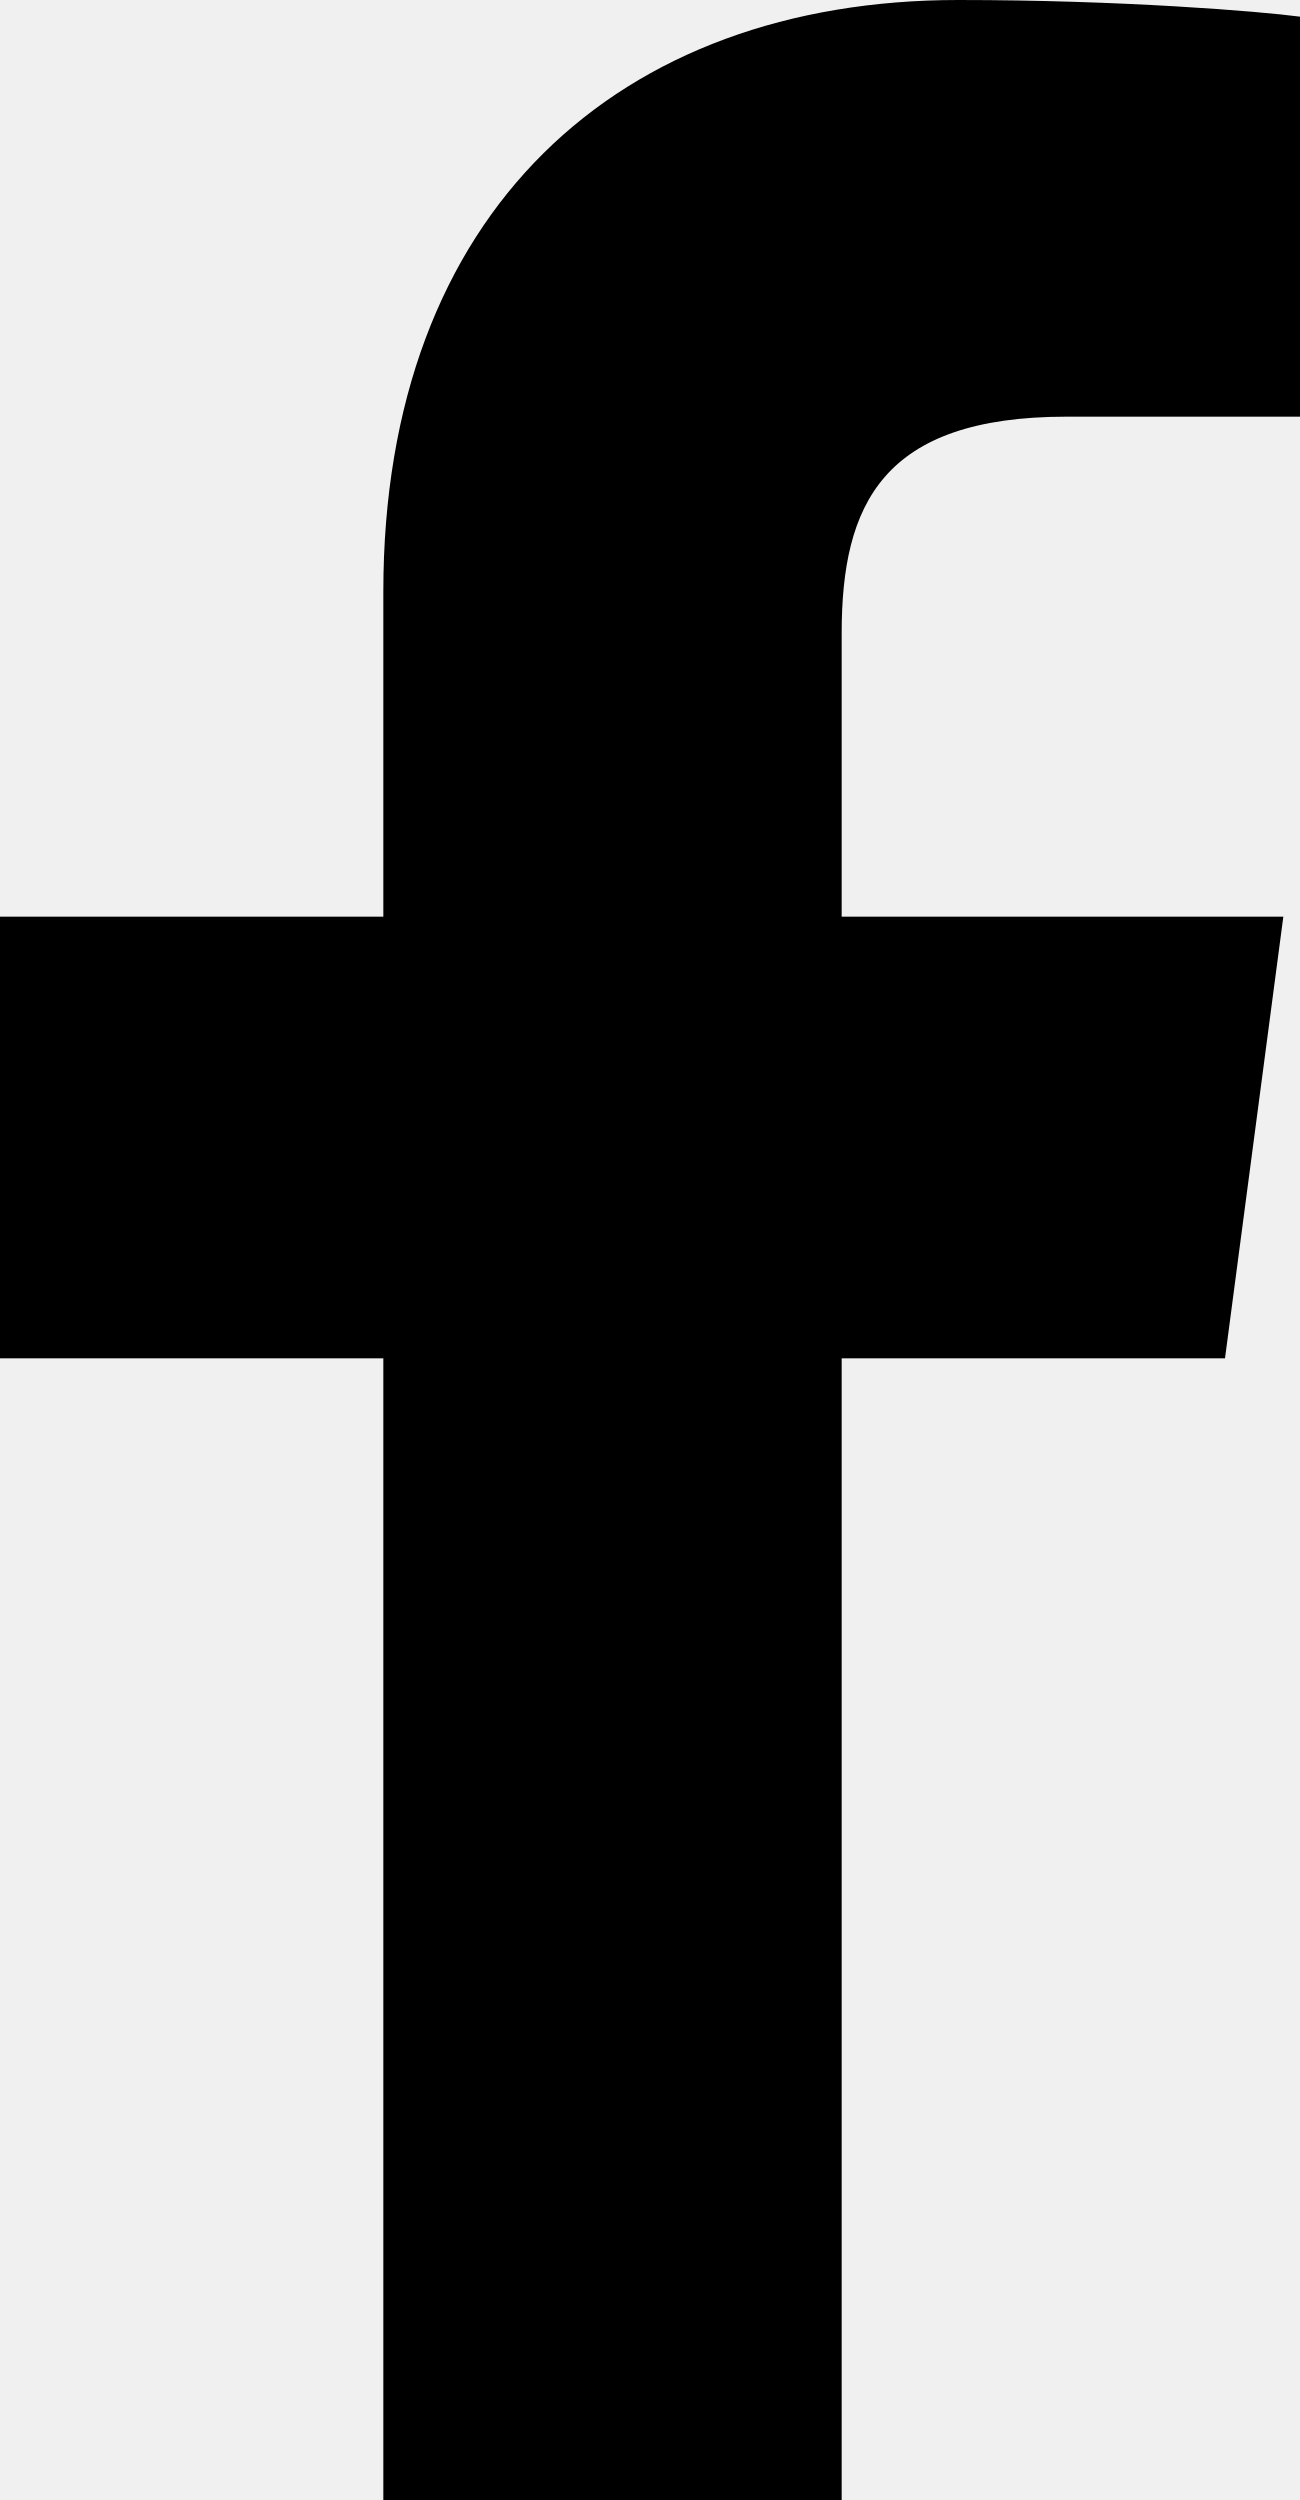
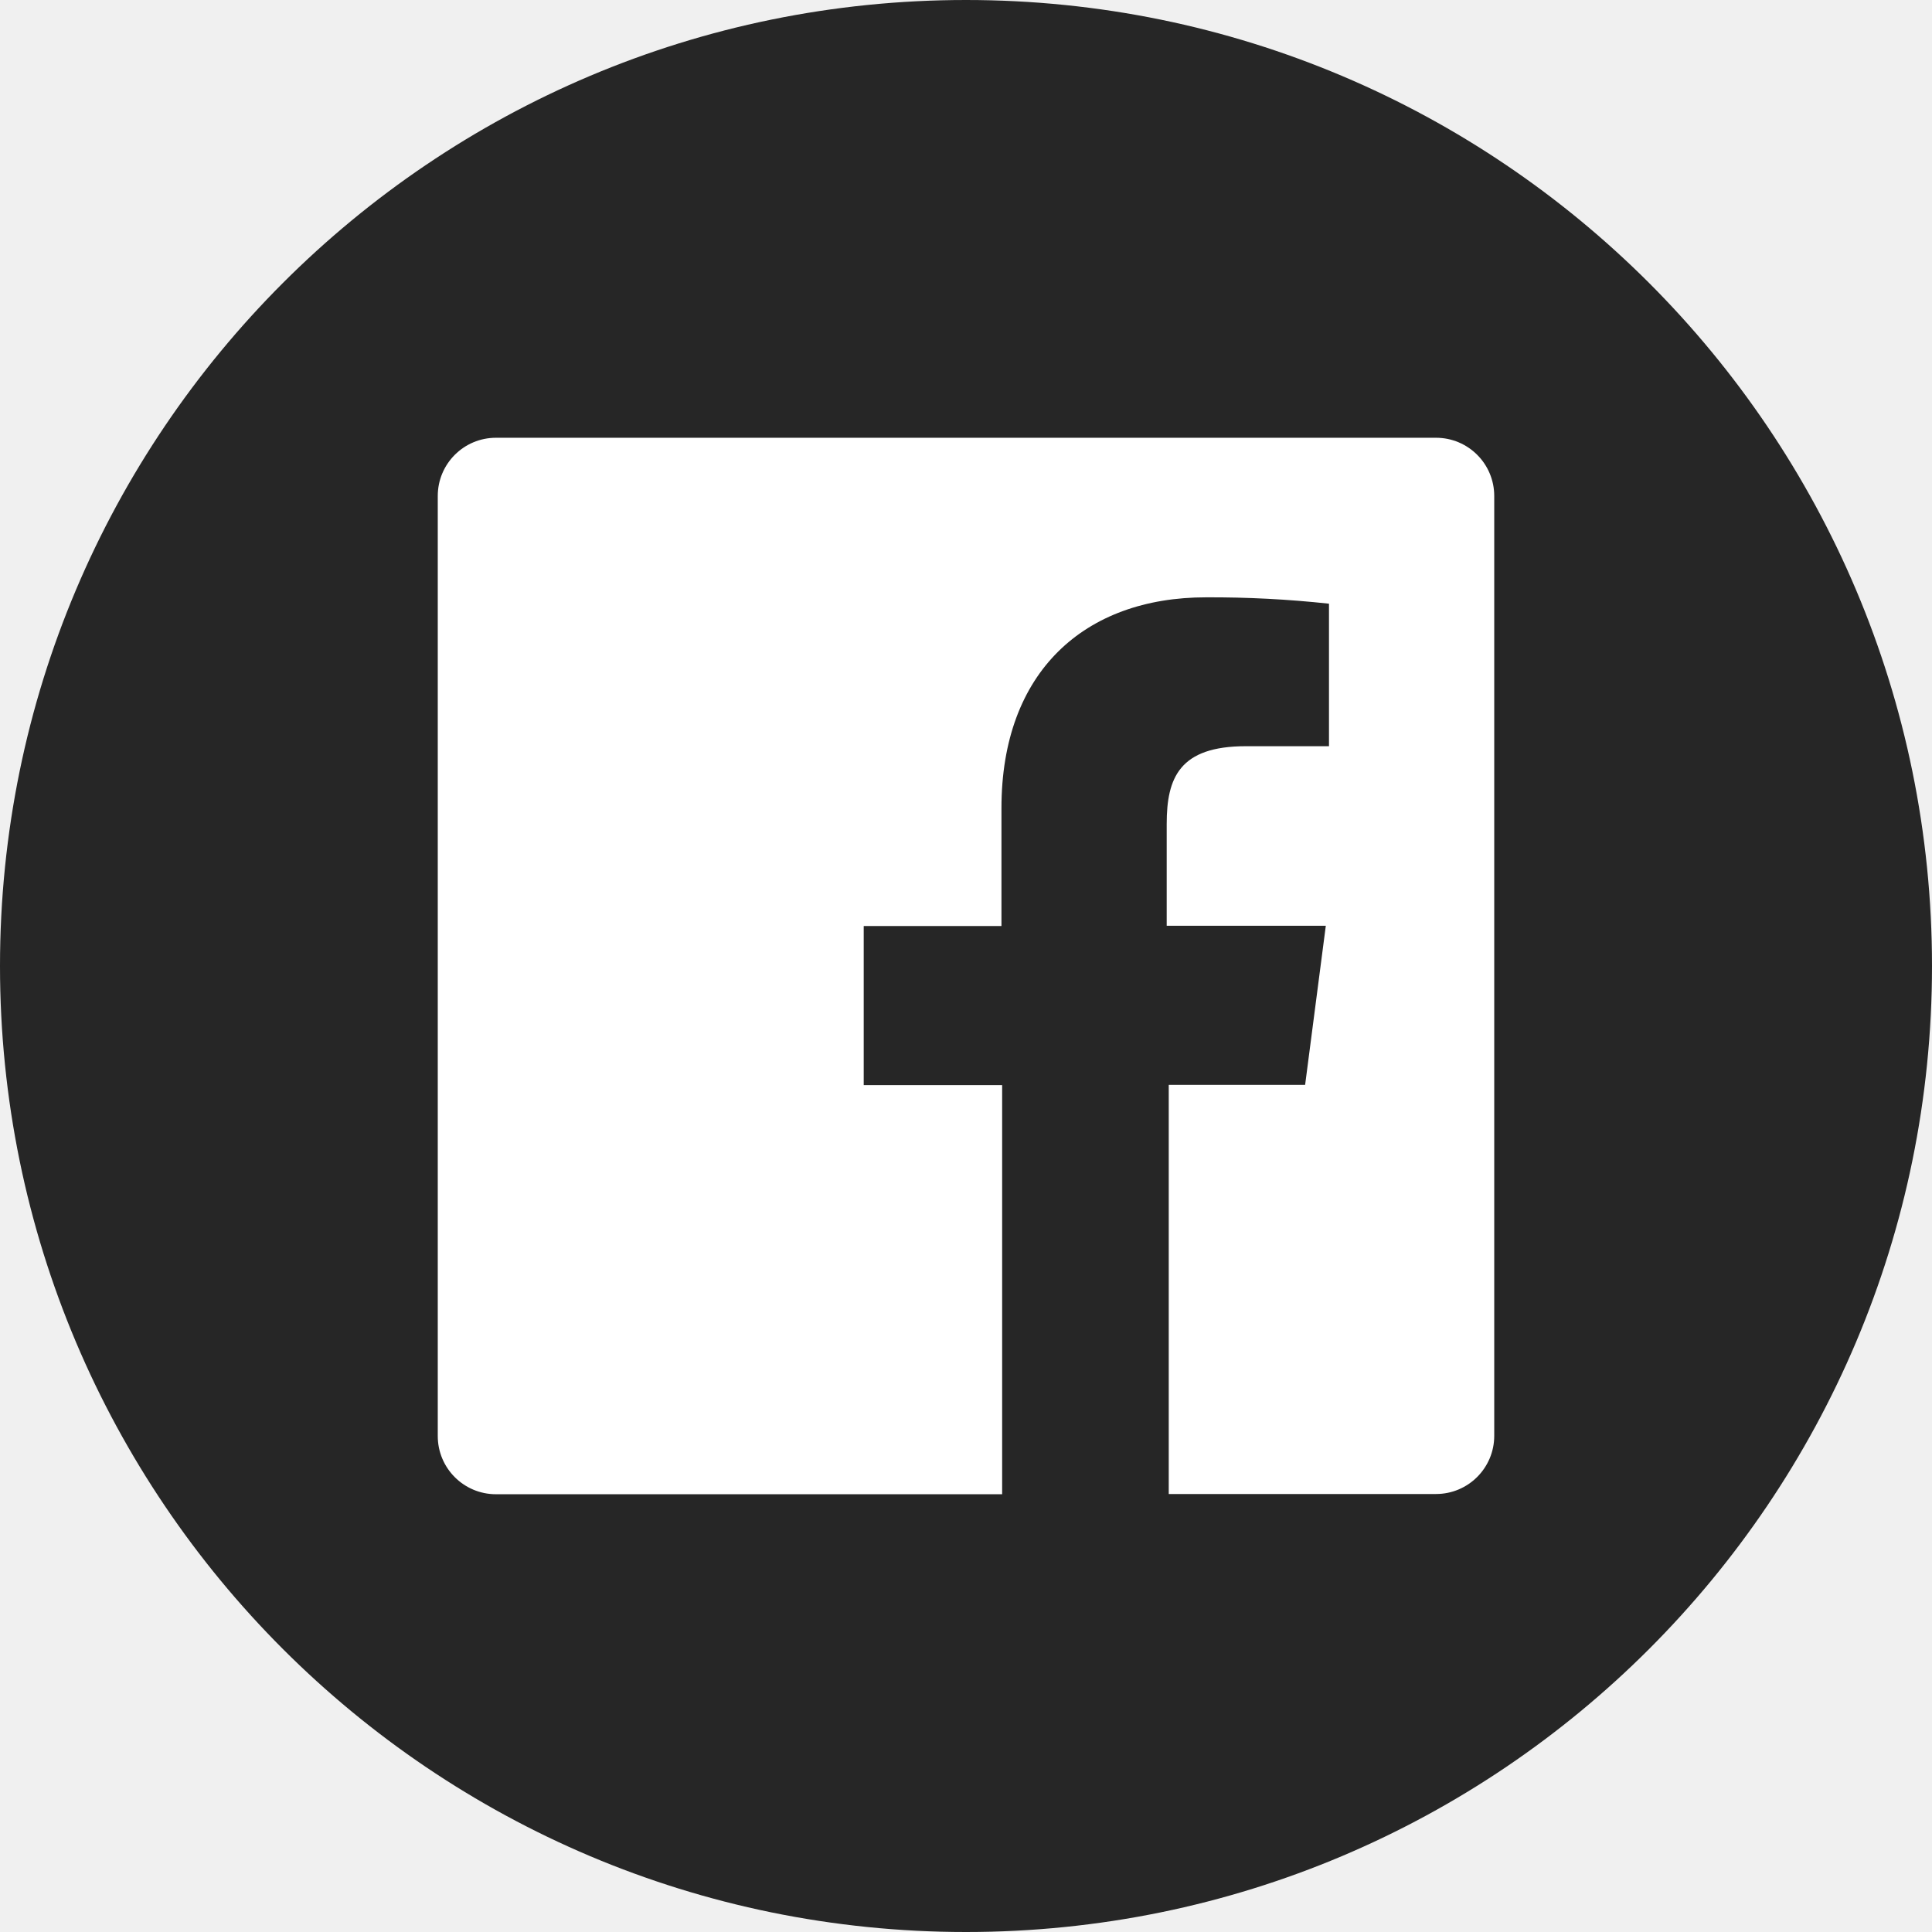
- <svg xmlns="http://www.w3.org/2000/svg" width="156px" height="300px" viewBox="0 0 156 300">
+ <svg xmlns="http://www.w3.org/2000/svg" viewBox="0 0 85 85">
  <defs>
-     <style>
- 			.fill {fill: #000;}
- 		</style>
+     <style>.cls-1{fill:#262626;}.cls-2{fill:#fff;}</style>
  </defs>
-   <path class="fill" d="M101.000,300.000 C101.000,300.000 101.000,163.000 101.000,163.000 C101.000,163.000 147.000,163.000 147.000,163.000 C147.000,163.000 154.000,110.000 154.000,110.000      C154.000,110.000 101.000,110.000 101.000,110.000 C101.000,110.000 101.000,76.000 101.000,76.000 C101.000,60.552 105.857,50.000 128.000,50.000      C128.000,50.000 156.000,50.000 156.000,50.000 C156.000,50.000 156.000,2.000 156.000,2.000 C151.113,1.351 134.503,-0.000 115.000,-0.000      C74.282,-0.000 46.000,25.336 46.000,71.000 C46.000,71.000 46.000,110.000 46.000,110.000 C46.000,110.000 0.000,110.000 0.000,110.000      C0.000,110.000 0.000,163.000 0.000,163.000 C0.000,163.000 46.000,163.000 46.000,163.000 C46.000,163.000 46.000,300.000 46.000,300.000      C46.000,300.000 101.000,300.000 101.000,300.000 Z" />
+   <g id="Circle_Black" data-name="Circle Black">
+     <g id="Facebook">
+       <circle id="back" class="cls-1" cx="42.5" cy="42.5" r="42.5" />
+       <path id="Facebook-2" data-name="Facebook" class="cls-2" d="M63.18,19.26H21.82a2.56,2.56,0,0,0-2.56,2.56V63.18a2.56,2.56,0,0,0,2.56,2.56H44.09v-18H38v-7h6.06V35.55c0-6,3.66-9.27,9-9.27a48.14,48.14,0,0,1,5.41.28v6.27H54.81c-2.92,0-3.48,1.39-3.48,3.42v4.48h7l-.91,7h-6v18H63.18a2.56,2.56,0,0,0,2.56-2.56V21.82A2.56,2.56,0,0,0,63.18,19.26Z" />
+     </g>
+   </g>
</svg>
